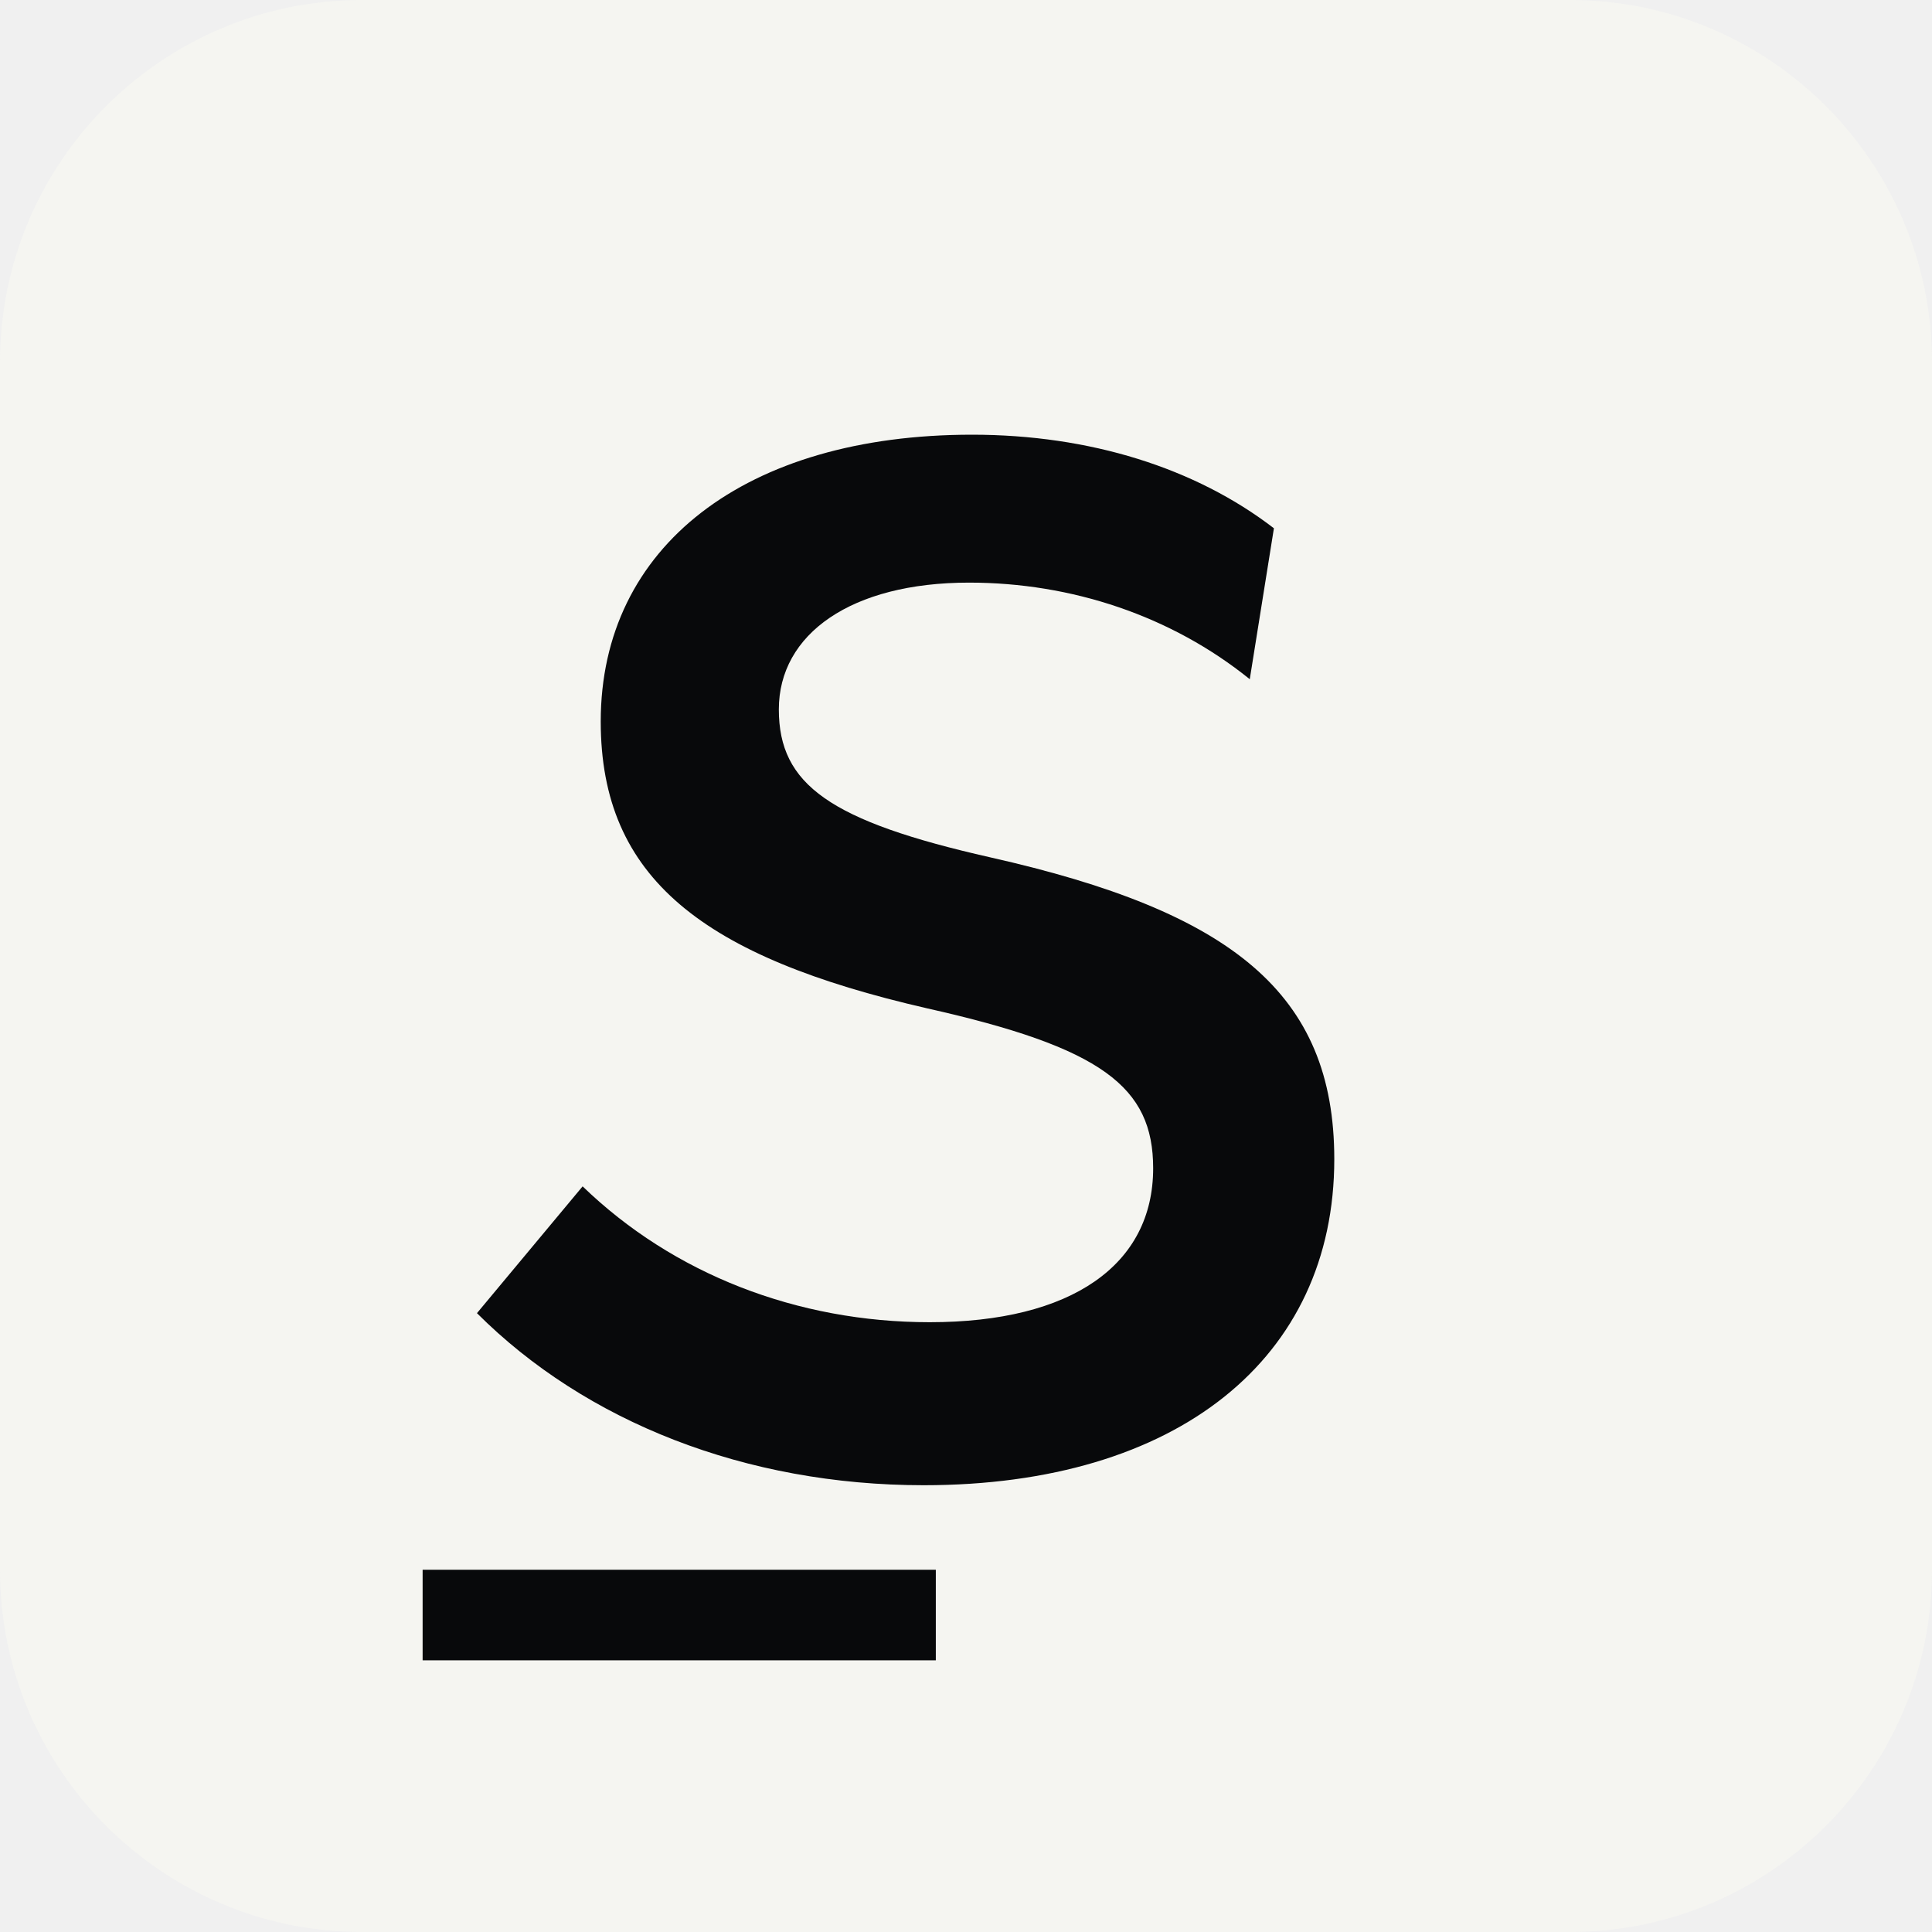
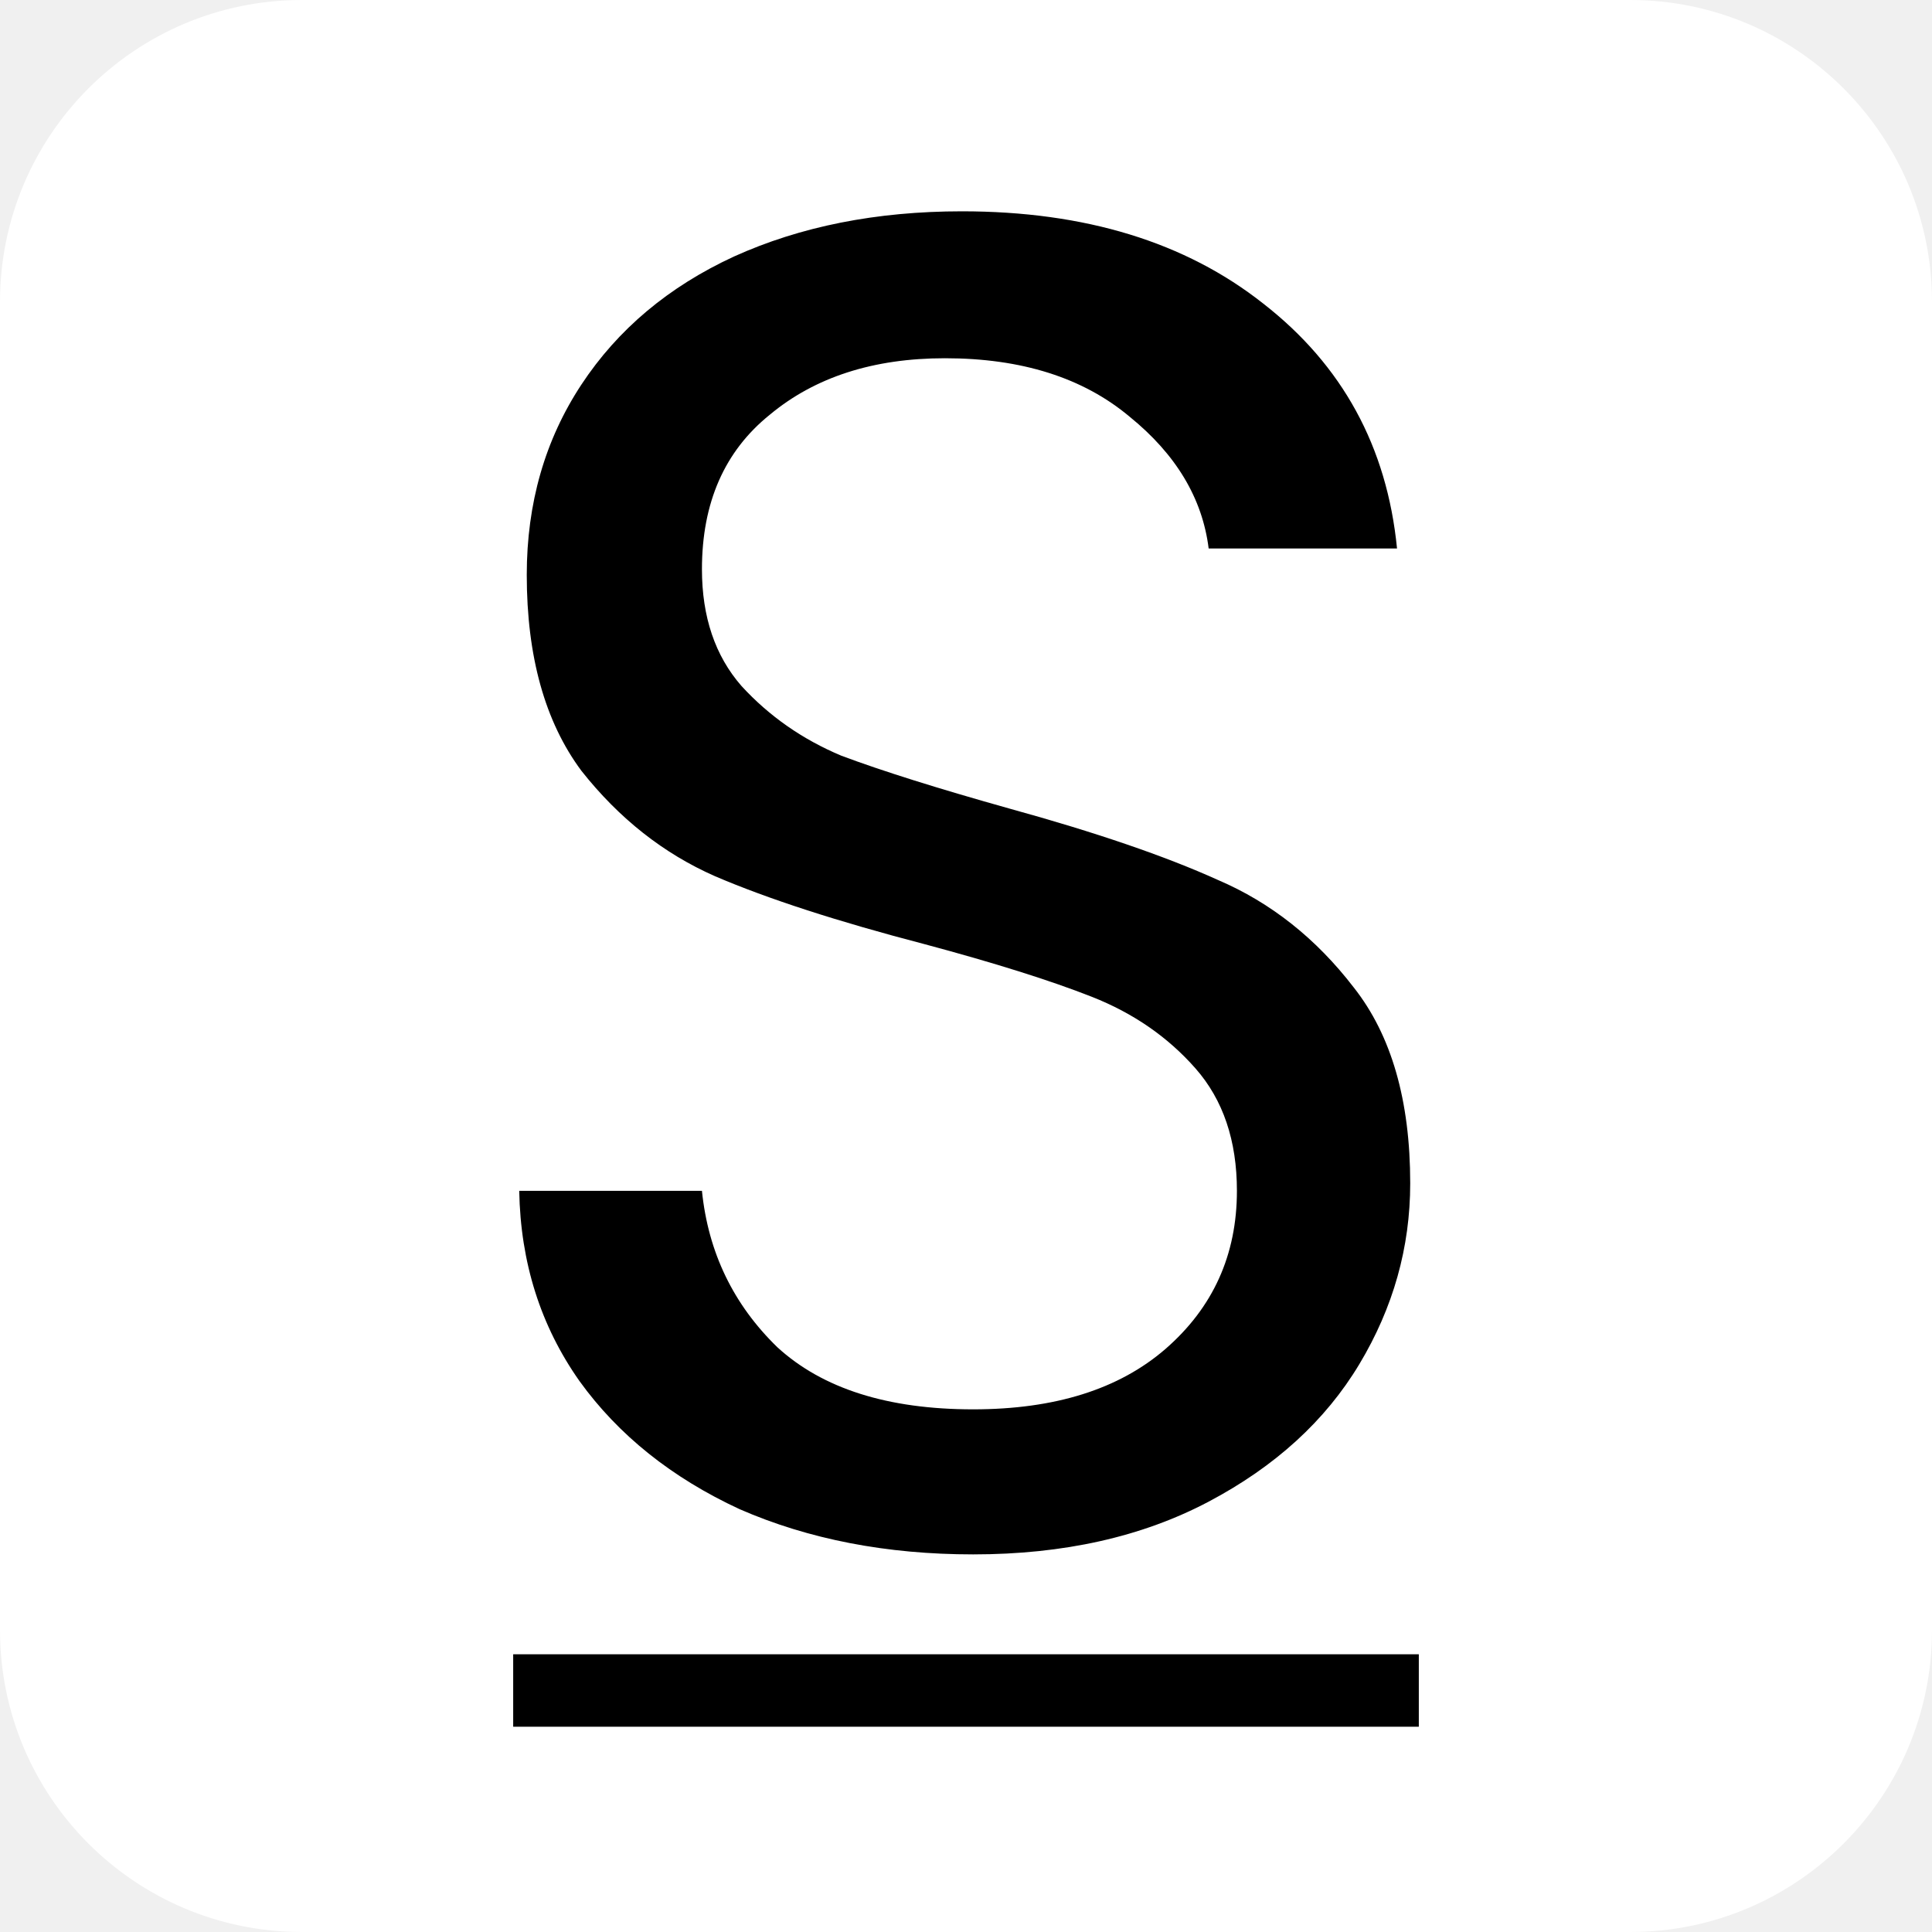
<svg xmlns="http://www.w3.org/2000/svg" viewBox="0 0 64 64">
-   <rect width="64" height="64" rx="12" fill="#f5f5f1" />
-   <path d="M42.2 17.5c-2.6-2-6.1-3.1-10-3.1-7.5 0-12.3 3.7-12.3 9.5 0 5.2 3.4 7.8 10.8 9.5 5.8 1.3 7.5 2.6 7.5 5.3 0 3.2-2.7 5.1-7.4 5.1-4.4 0-8.5-1.6-11.5-4.5l-3.5 4.2c3.6 3.6 8.9 5.7 14.8 5.7 8.4 0 13.6-4.2 13.6-10.8 0-5.5-3.4-8.2-11.4-10-5.3-1.2-7-2.4-7-4.9 0-2.5 2.4-4.2 6.3-4.2 3.4 0 6.7 1.1 9.3 3.2z" fill="#08090b" />
-   <rect x="14" y="52" width="17" height="3" fill="#08090b" />
+   <rect width="64" height="64" rx="10" fill="white" />
+   <g transform="translate(17.2 7) scale(1.2)">
+     <path d="M12.532 37.076C10.14 37.076 7.991 36.66 6.084 35.828C4.212 34.961 2.739 33.783 1.664 32.292C0.589 30.767 0.035 29.016 -2.98023e-08 27.04H5.044C5.217 28.739 5.911 30.177 7.124 31.356C8.372 32.5 10.175 33.072 12.532 33.072C14.785 33.072 16.553 32.517 17.836 31.408C19.153 30.264 19.812 28.808 19.812 27.04C19.812 25.653 19.431 24.527 18.668 23.66C17.905 22.793 16.952 22.135 15.808 21.684C14.664 21.233 13.121 20.748 11.18 20.228C8.788 19.604 6.864 18.98 5.408 18.356C3.987 17.732 2.756 16.761 1.716 15.444C0.711 14.092 0.208 12.289 0.208 10.036C0.208 8.06 0.711 6.309 1.716 4.784C2.721 3.259 4.125 2.08 5.928 1.248C7.765 0.416 9.863 2.14577e-06 12.22 2.14577e-06C15.617 2.14577e-06 18.391 0.849 20.54 2.548C22.724 4.247 23.955 6.5 24.232 9.308H19.032C18.859 7.921 18.131 6.708 16.848 5.668C15.565 4.593 13.867 4.056 11.752 4.056C9.776 4.056 8.164 4.576 6.916 5.616C5.668 6.621 5.044 8.043 5.044 9.88C5.044 11.197 5.408 12.272 6.136 13.104C6.899 13.936 7.817 14.577 8.892 15.028C10.001 15.444 11.544 15.929 13.52 16.484C15.912 17.143 17.836 17.801 19.292 18.46C20.748 19.084 21.996 20.072 23.036 21.424C24.076 22.741 24.596 24.544 24.596 26.832C24.596 28.6 24.128 30.264 23.192 31.824C22.256 33.384 20.869 34.649 19.032 35.62C17.195 36.591 15.028 37.076 12.532 37.076Z" fill="black" />
+   </g>
+   <path d="M17 56h30" stroke="black" stroke-width="2.4" />
</svg>
